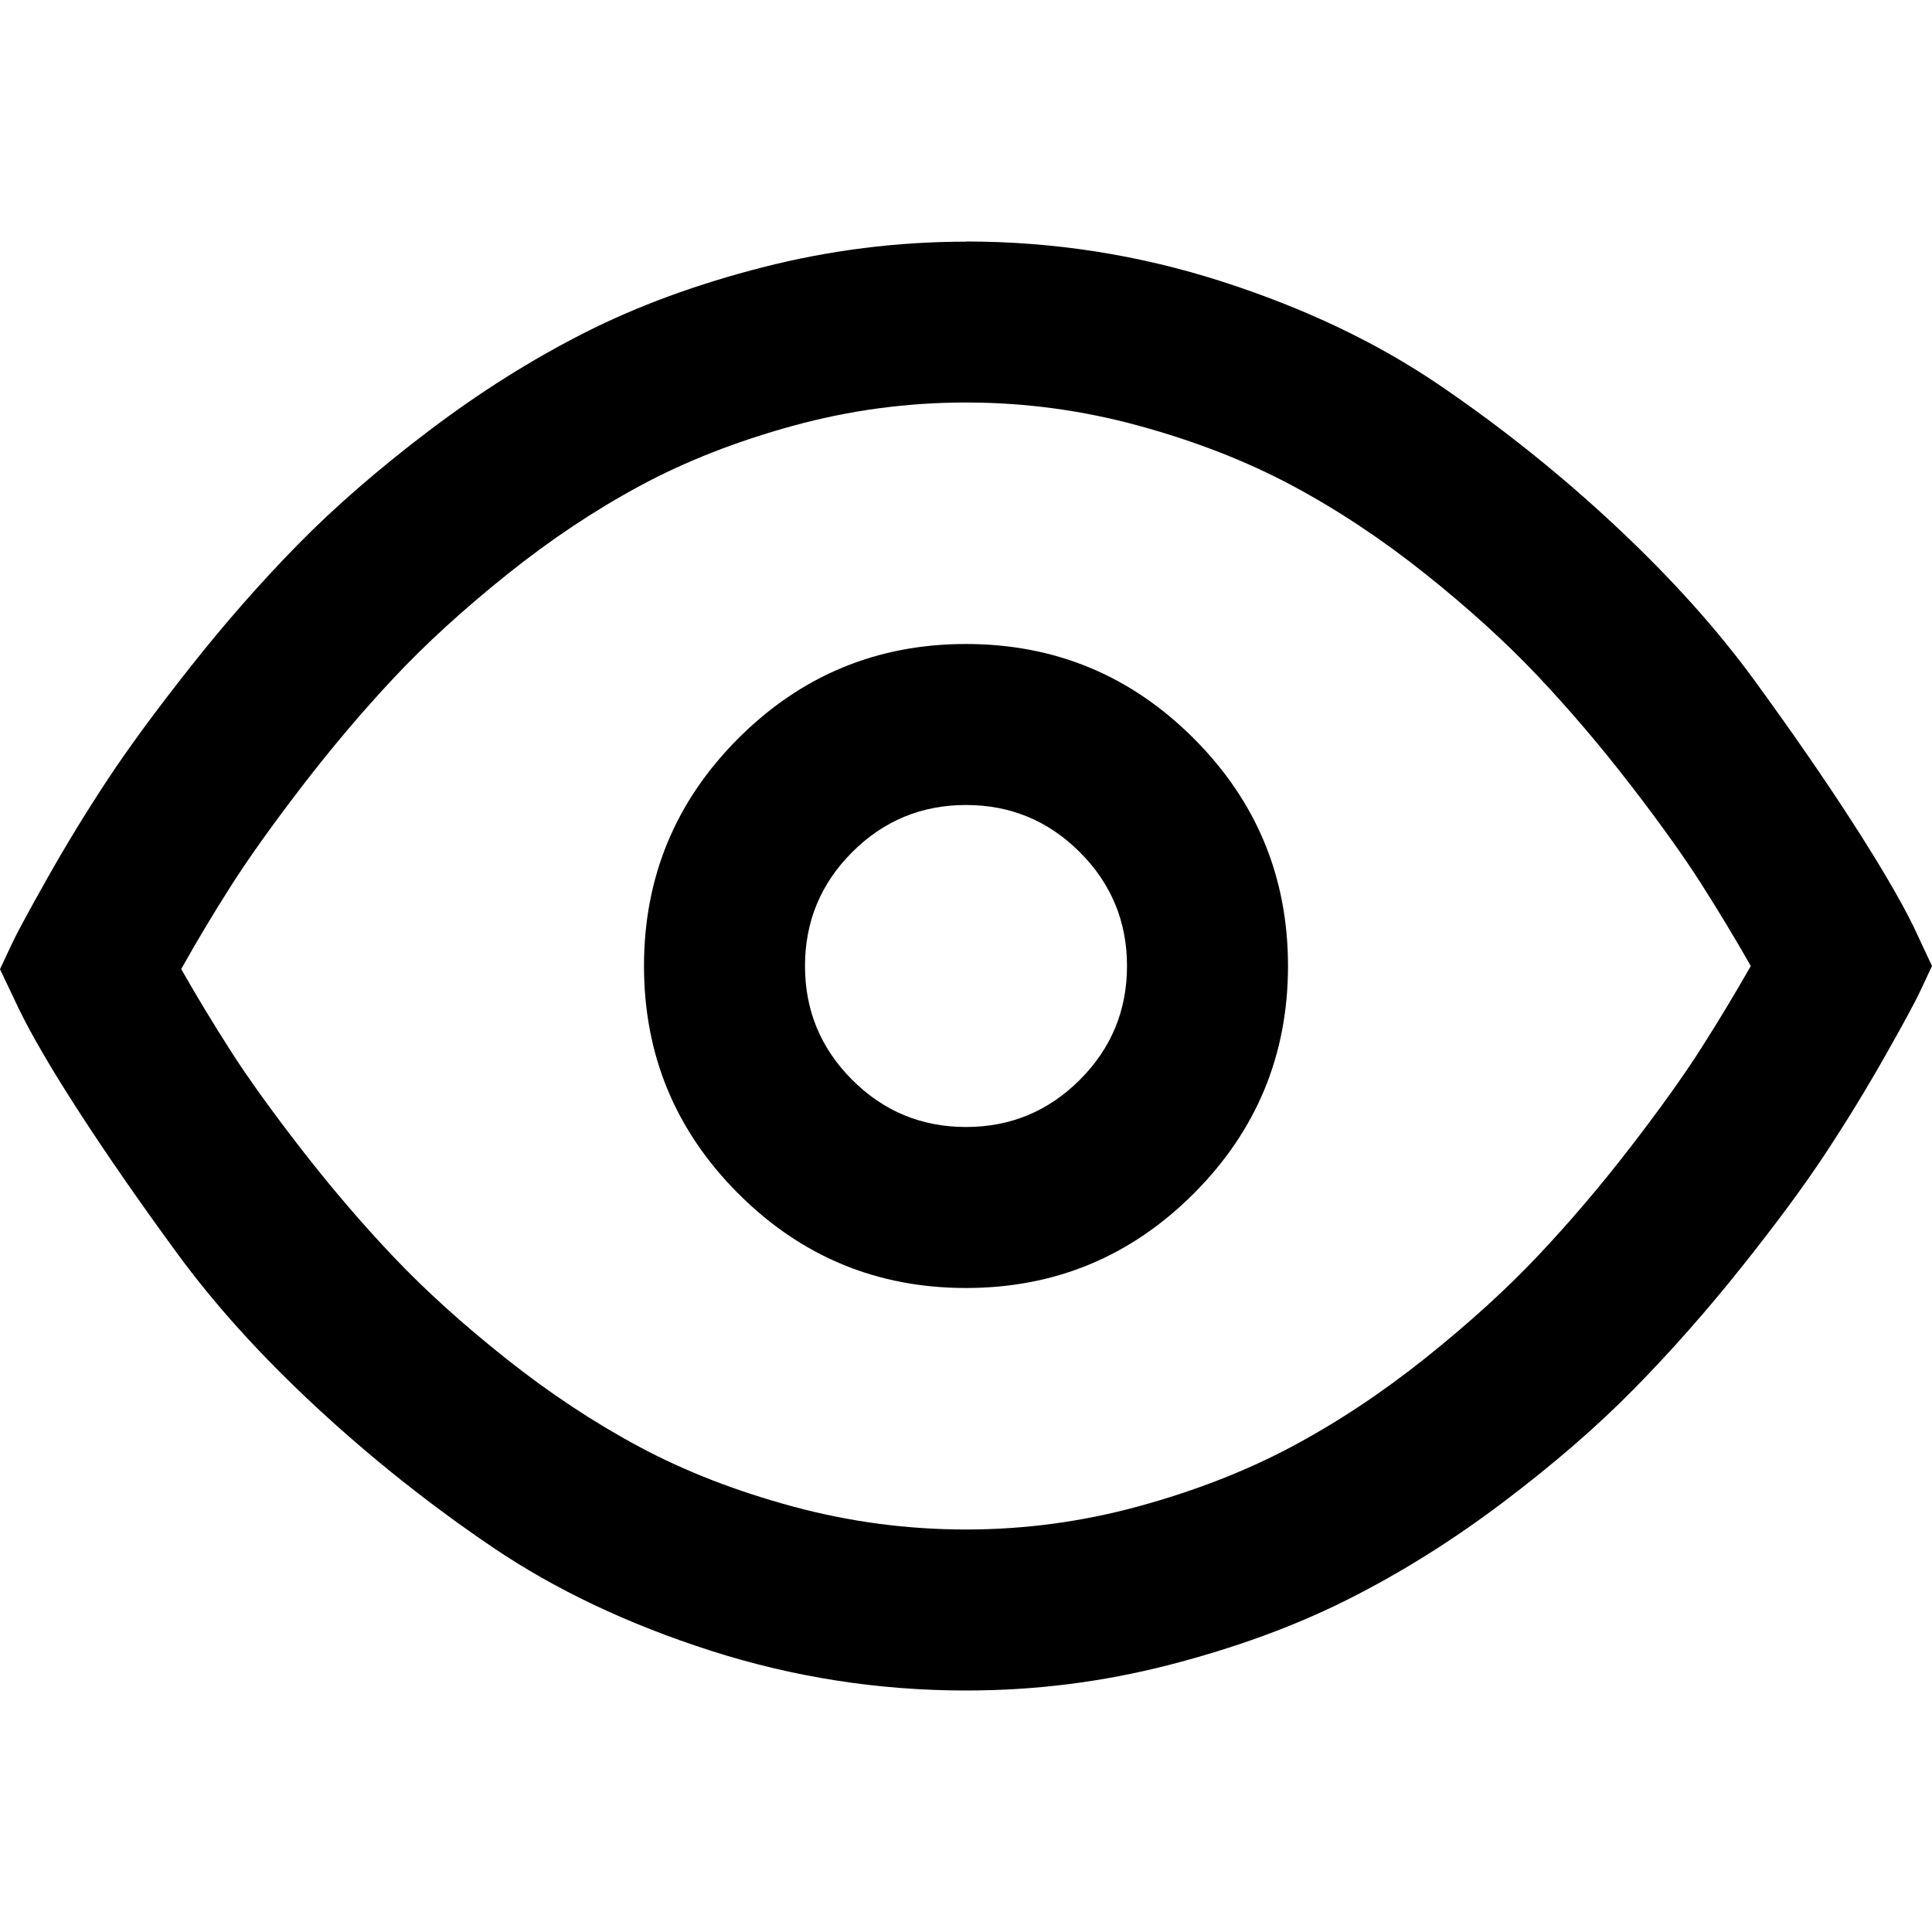
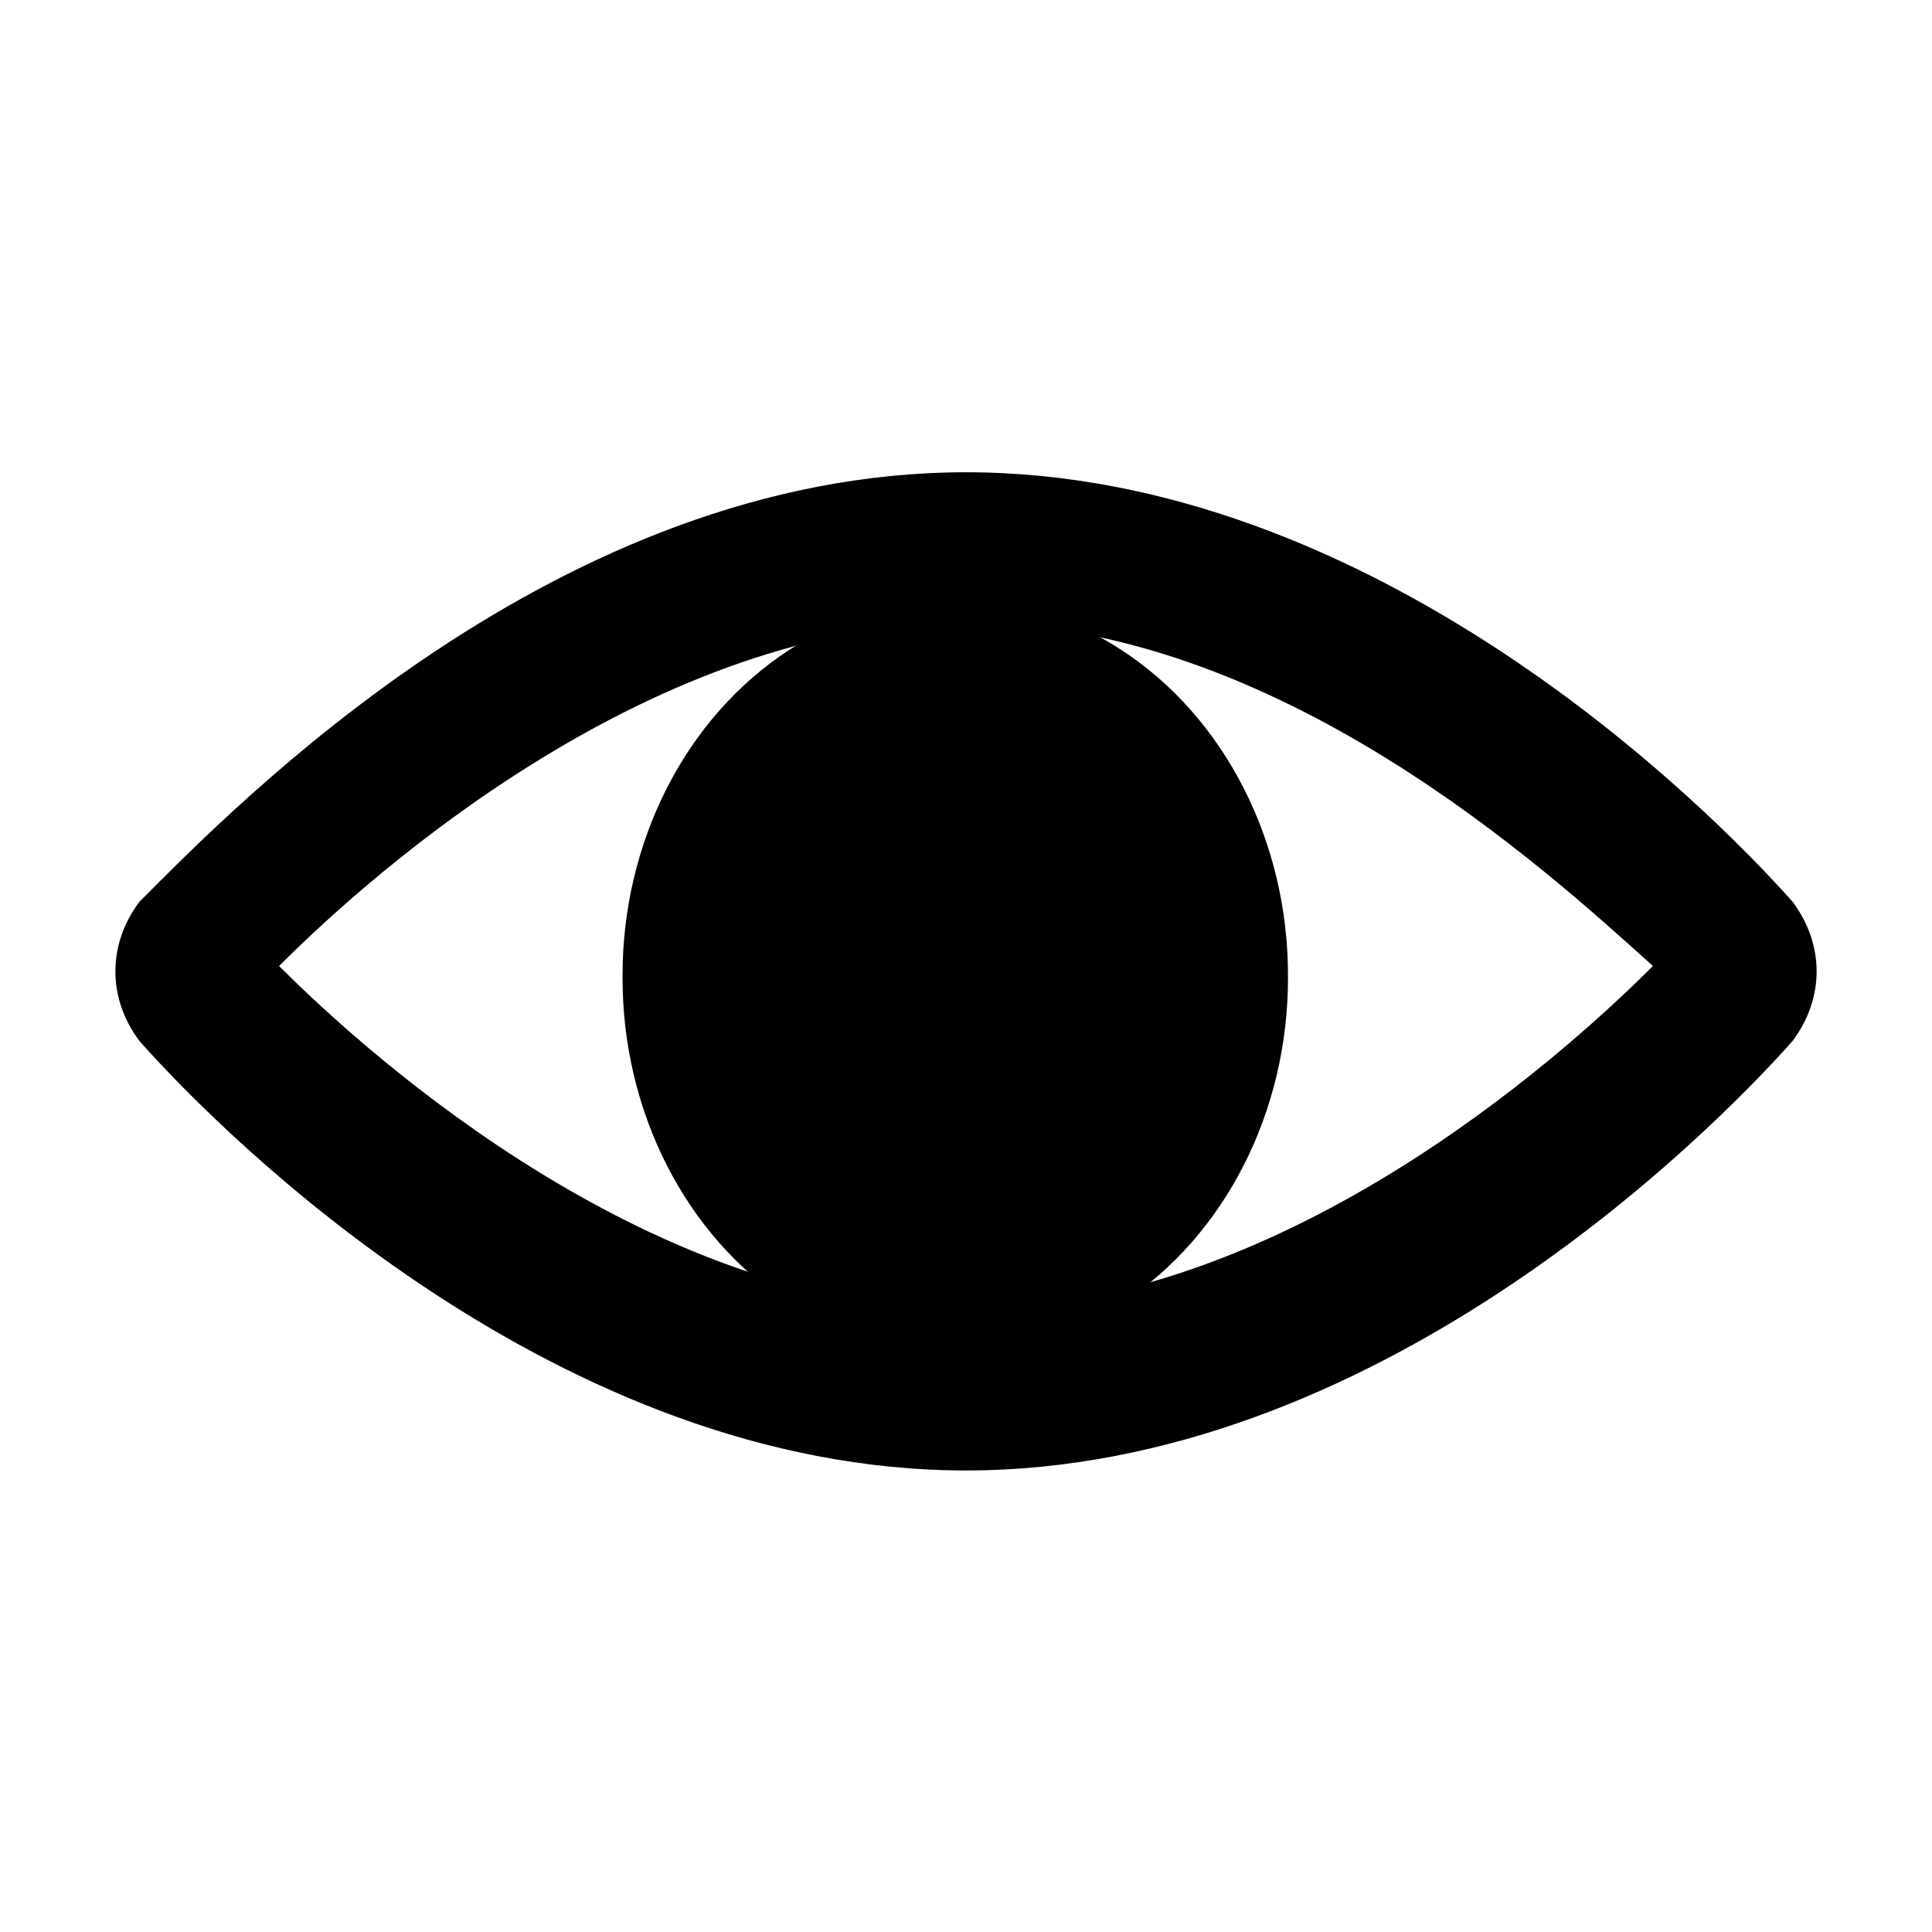
- <svg xmlns="http://www.w3.org/2000/svg" class="icon" viewBox="0 0 1024 1024" width="128" height="128">
+ <svg xmlns="http://www.w3.org/2000/svg" t="1556173214477" class="icon" style="" viewBox="0 0 1024 1024" version="1.1" p-id="3492" width="200" height="200">
  <defs>
-     <style />
+     <style type="text/css" />
  </defs>
-   <path d="M512 128q69.675 0 135.51 21.163t115.498 54.997 93.483 74.837 73.685 82.006 51.67 74.837 32.17 54.827L1024 512q-2.347 4.992-6.315 13.483T998.87 560.17t-31.658 51.669-44.331 59.99-56.832 64.34-69.504 60.16-82.347 51.5-94.848 34.687T512 896q-69.675 0-135.51-21.163t-115.498-54.826-93.483-74.326-73.685-81.493-51.67-74.496-32.17-54.997L0 513.707q2.347-4.992 6.315-13.483t18.816-34.816 31.658-51.84 44.331-60.33 56.832-64.683 69.504-60.331 82.347-51.84 94.848-34.816T512 128.085zm0 85.333q-46.677 0-91.648 12.331t-81.152 31.83-70.656 47.146-59.648 54.485-48.853 57.686-37.675 52.821-26.325 43.99q12.33 21.674 26.325 43.52t37.675 52.351 48.853 57.003 59.648 53.845T339.2 767.02t81.152 31.488T512 810.667t91.648-12.331 81.152-31.659 70.656-46.848 59.648-54.186 48.853-57.344 37.675-52.651T927.957 512q-12.33-21.675-26.325-43.648t-37.675-52.65-48.853-57.345-59.648-54.186-70.656-46.848-81.152-31.659T512 213.334zm0 128q70.656 0 120.661 50.006T682.667 512 632.66 632.661 512 682.667 391.339 632.66 341.333 512t50.006-120.661T512 341.333zm0 85.334q-35.328 0-60.33 25.002T426.666 512t25.002 60.33T512 597.334t60.33-25.002T597.334 512t-25.002-60.33T512 426.666z" />
+   <path d="M329.956 517.689a199.111 176.356 90 1 0 352.71 0 199.111 176.356 90 1 0-352.71 0z" p-id="3493" />
+   <path d="M512 779.378c-216.178 0-392.533-176.356-438.044-227.556-17.067-22.755-17.067-51.2 0-73.955 51.2-51.2 221.866-227.556 438.044-227.556 216.178 0 392.533 176.356 438.044 227.556 17.067 22.755 17.067 51.2 0 73.955-45.51 51.2-221.866 227.556-438.044 227.556zM147.911 512c51.2 51.2 199.111 182.044 364.089 182.044S824.889 563.2 876.089 512C819.2 460.8 676.978 329.956 512 329.956S199.111 460.8 147.911 512z m739.556 17.067z" p-id="3494" />
</svg>
